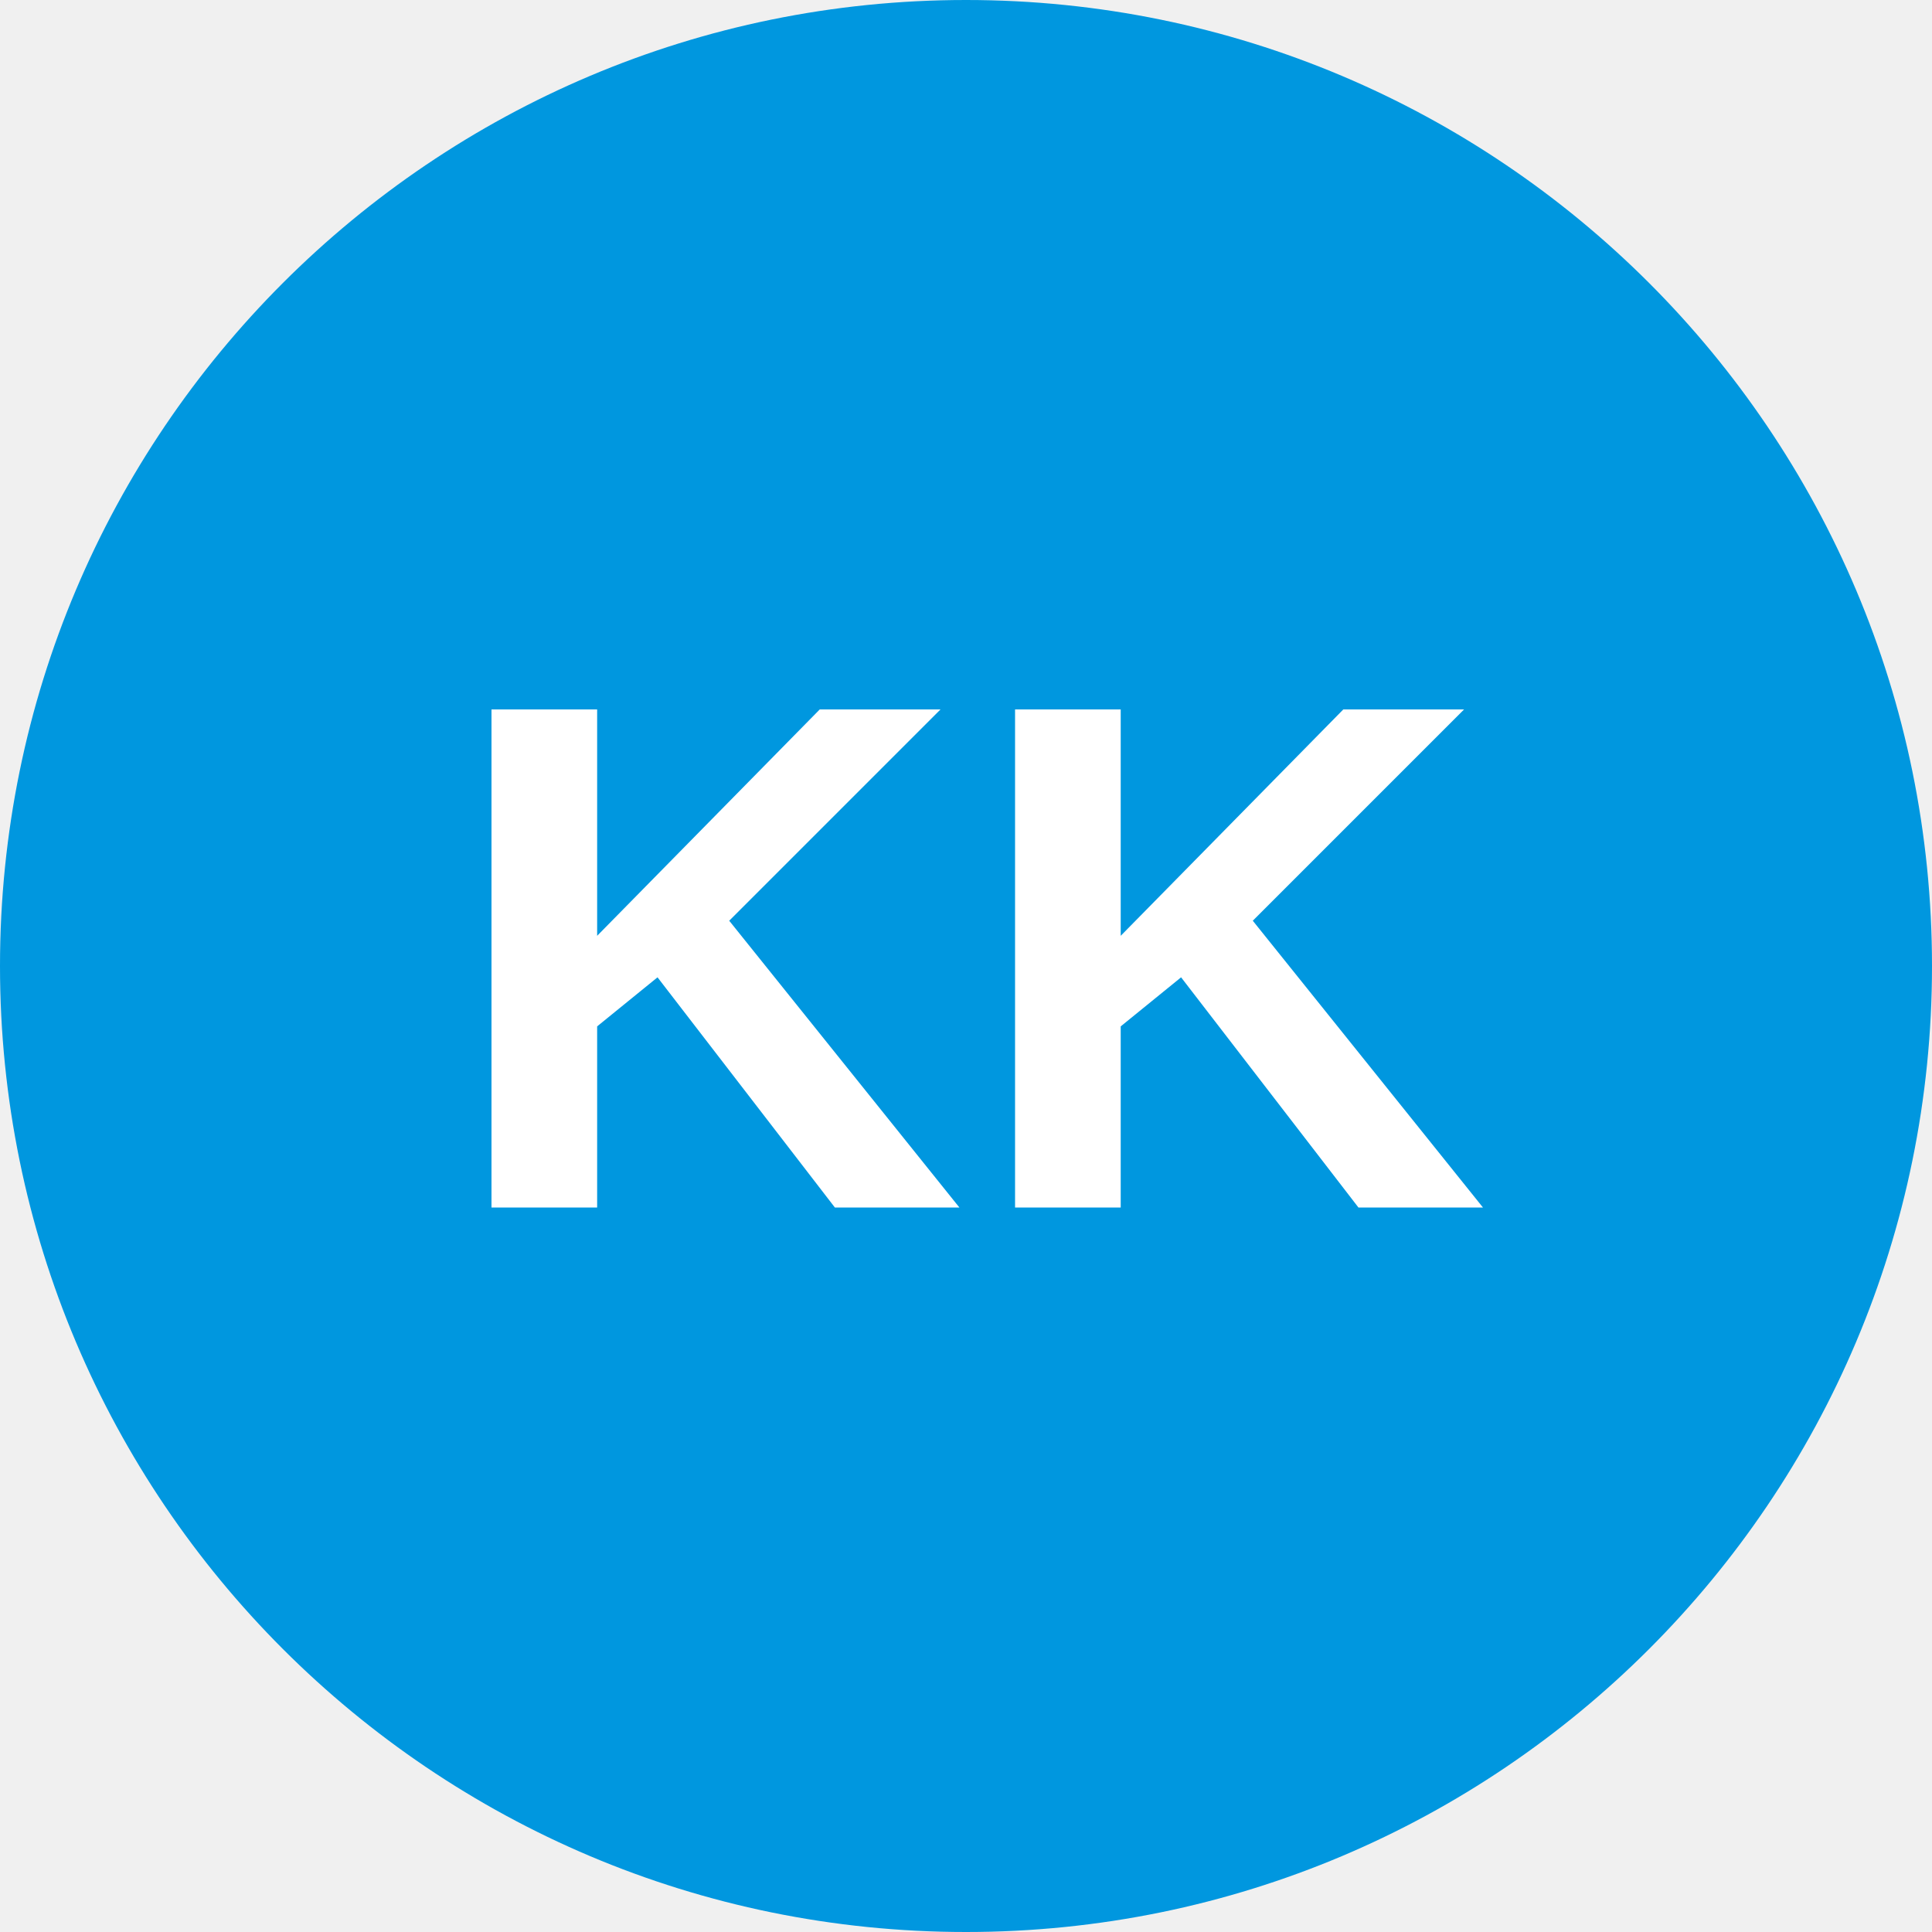
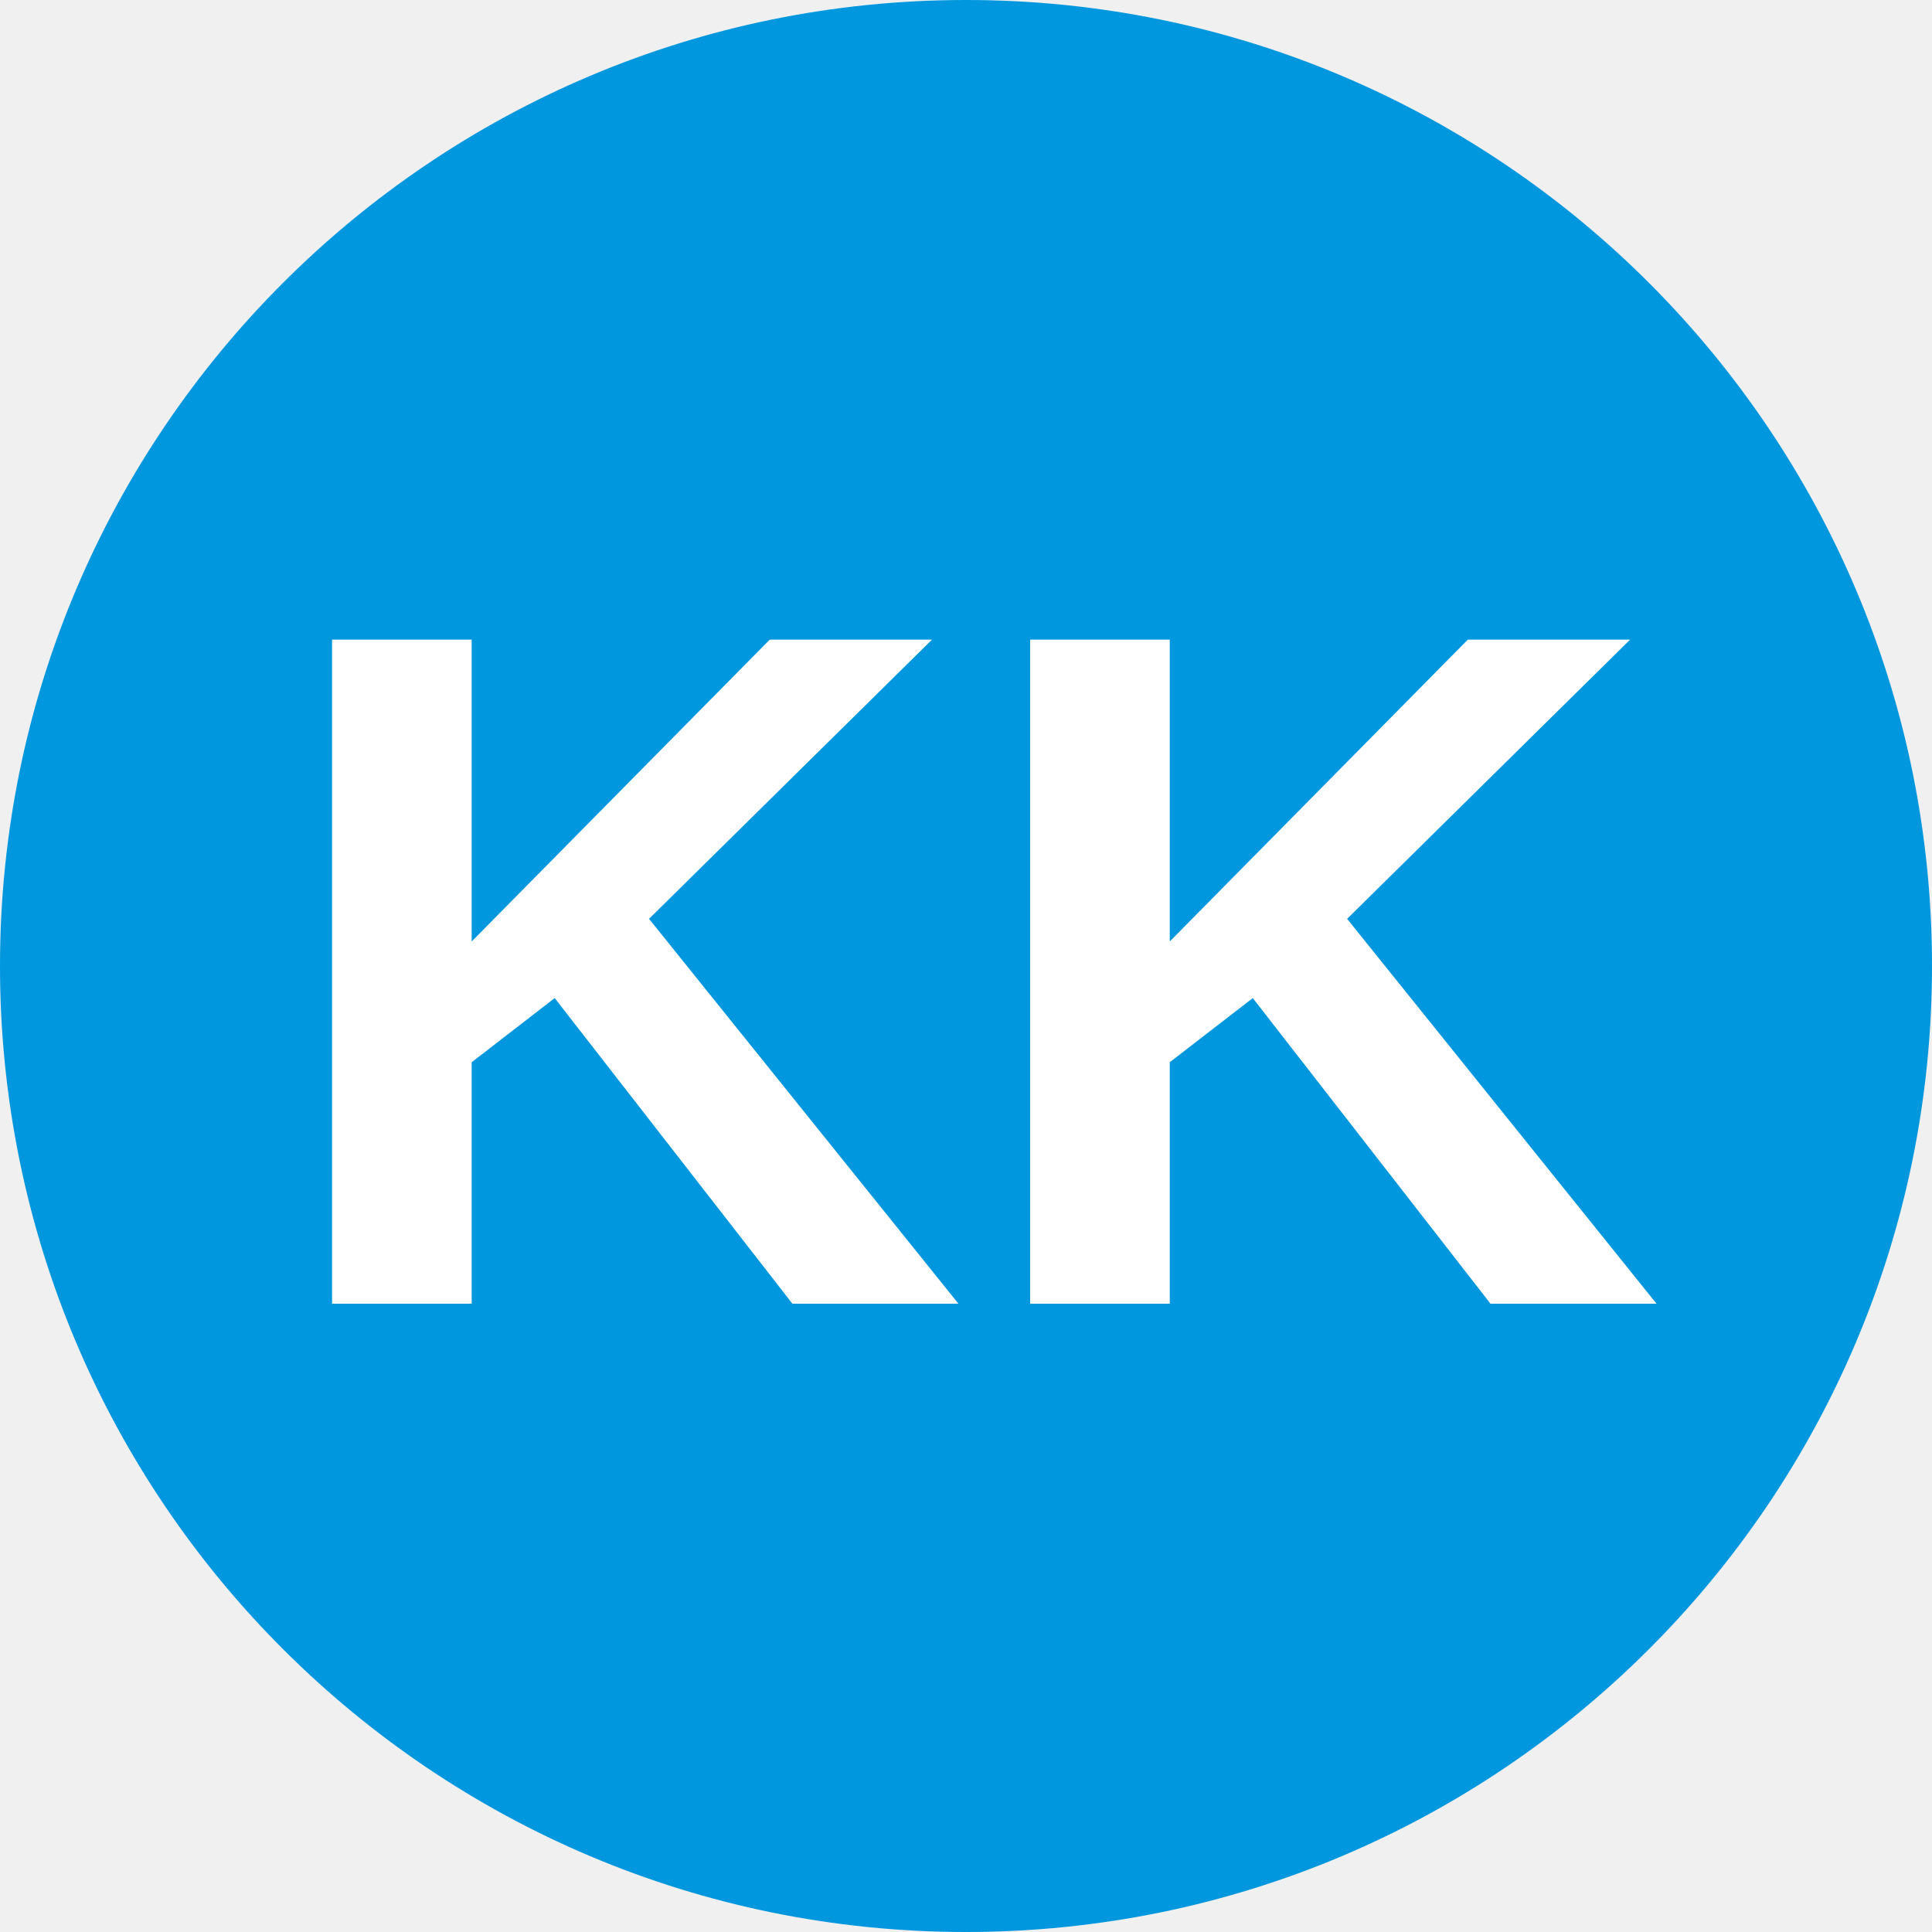
<svg xmlns="http://www.w3.org/2000/svg" viewBox="0 0 8 8">
  <circle cx="4" cy="4" r="4" fill="#0097df" />
-   <text x="4" y="5" text-anchor="middle" font-weight="700" font-size="3" font-family="Arial" fill="#ffffff">KK</text>
+   <text x="4" y="5.4" text-anchor="middle" font-weight="700" font-size="4" font-family="Arial" fill="#fff">KK</text>
</svg>
